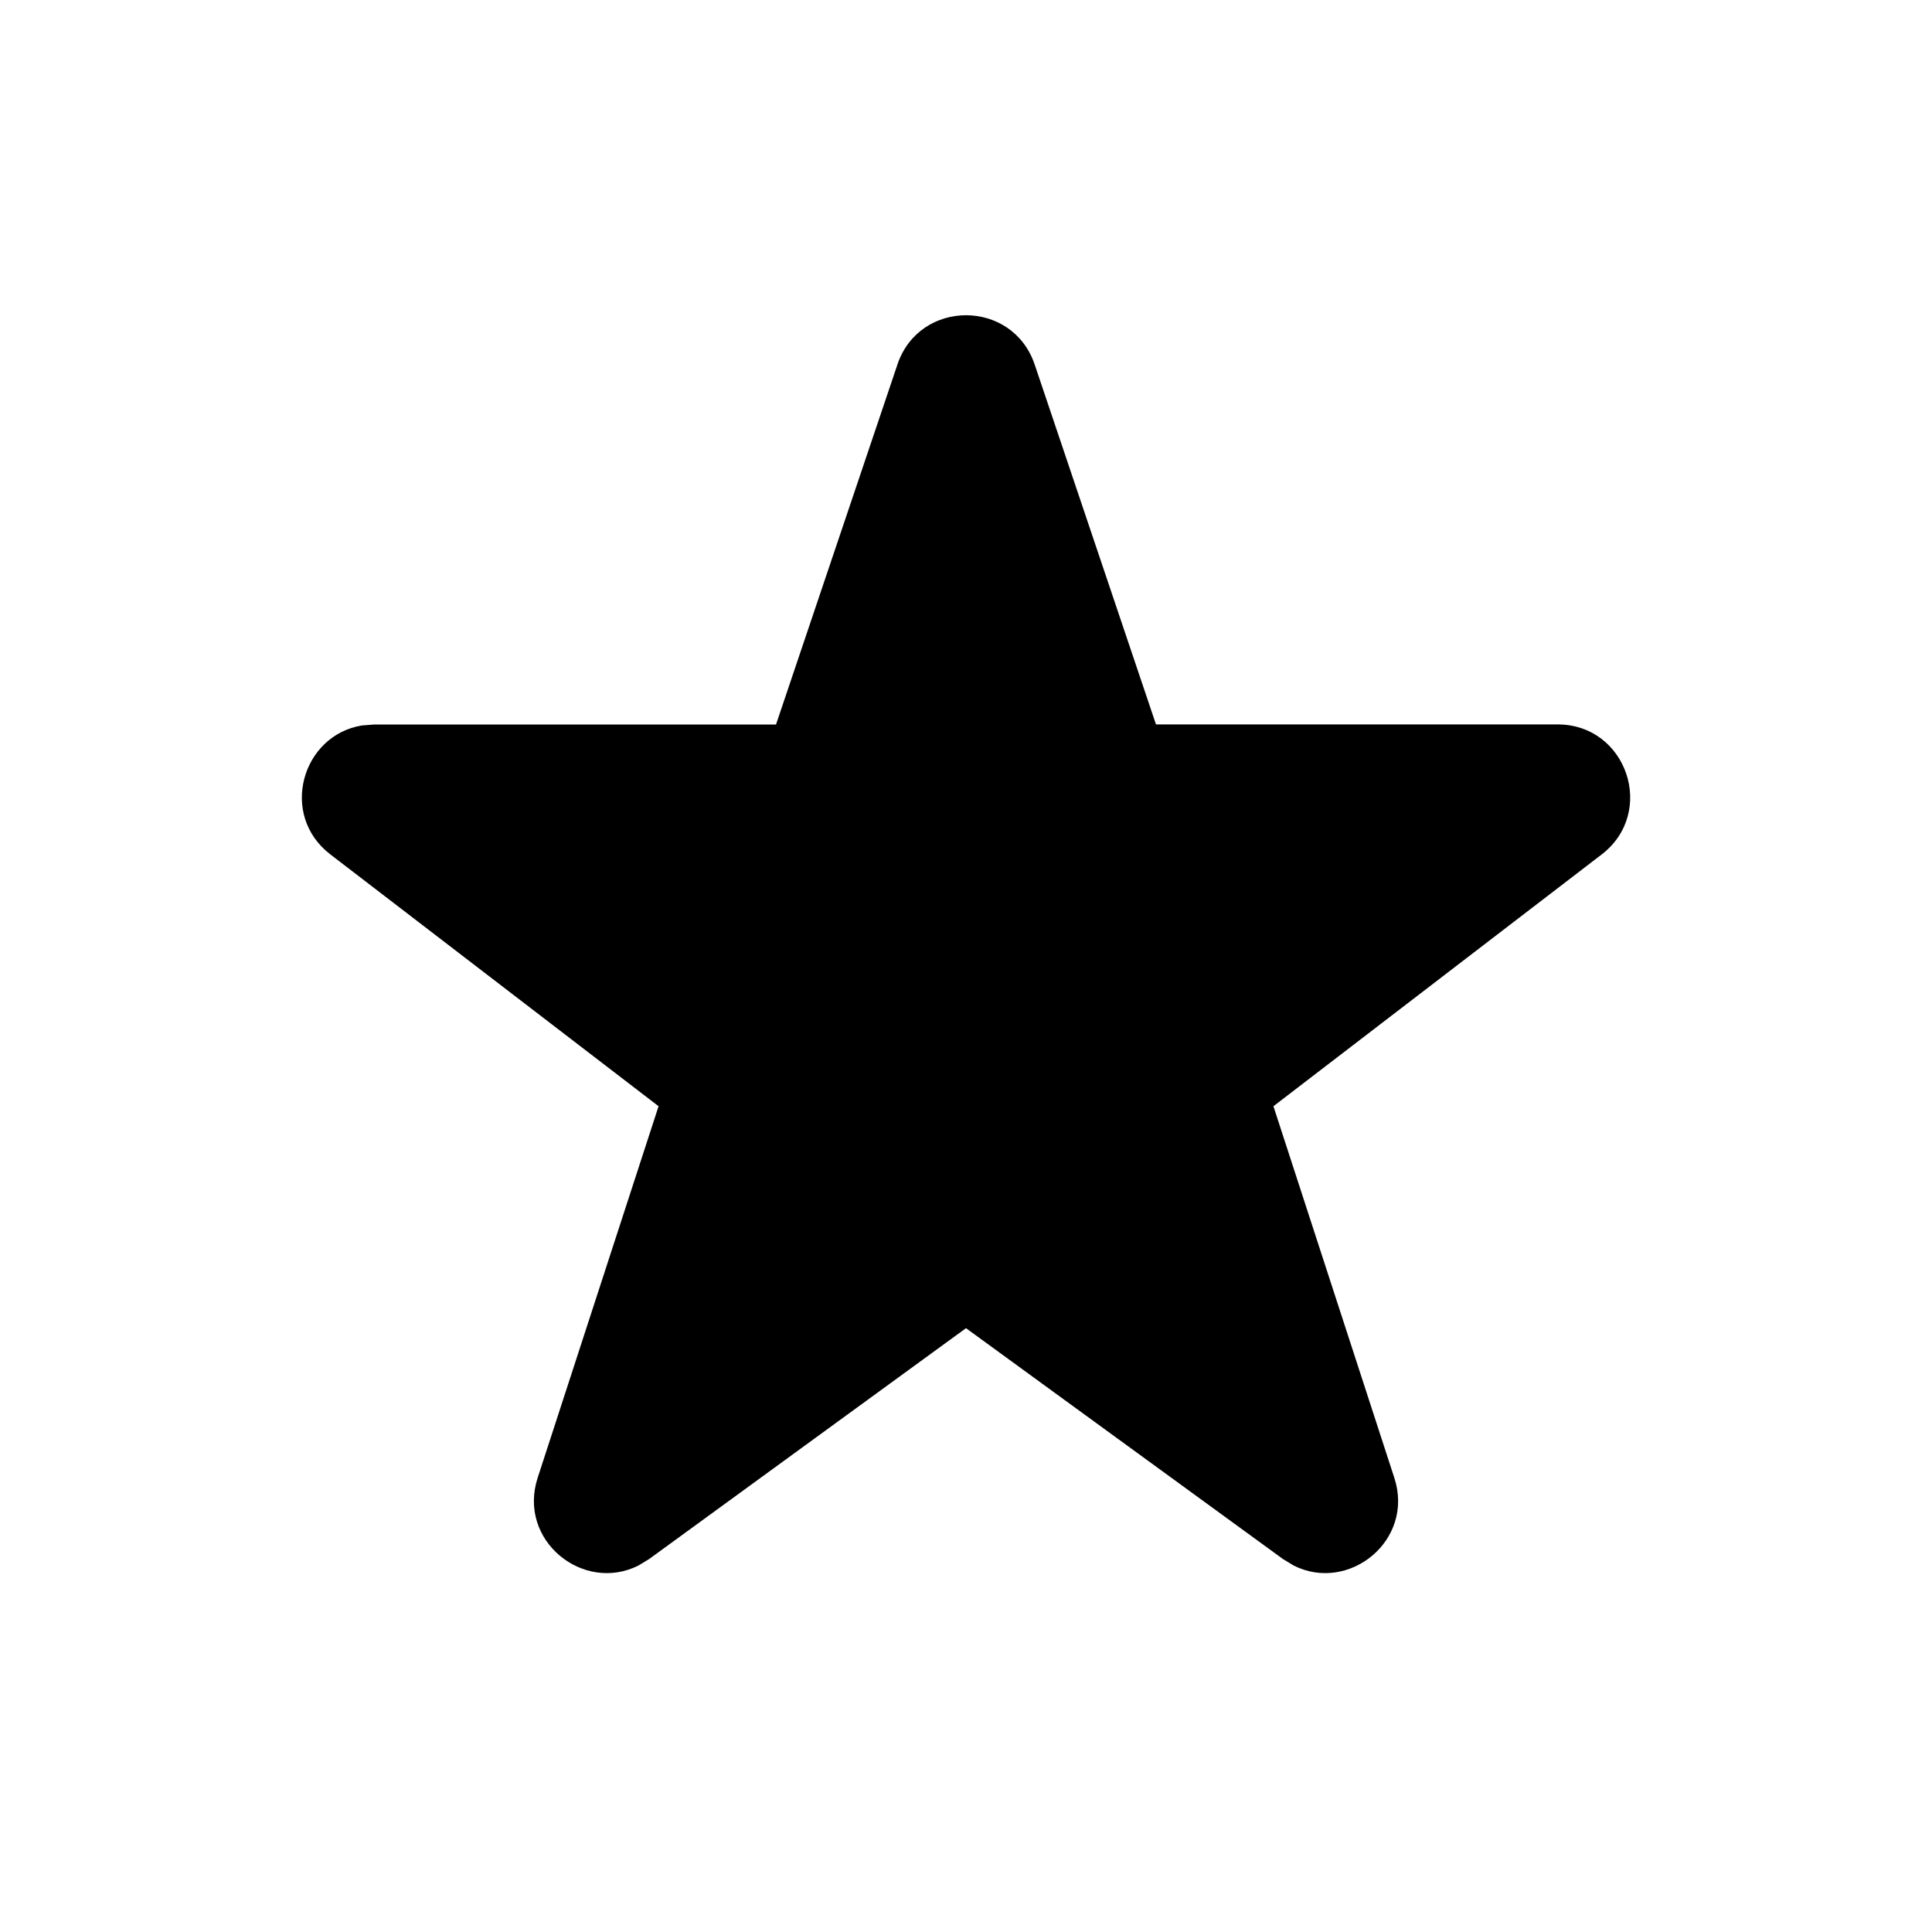
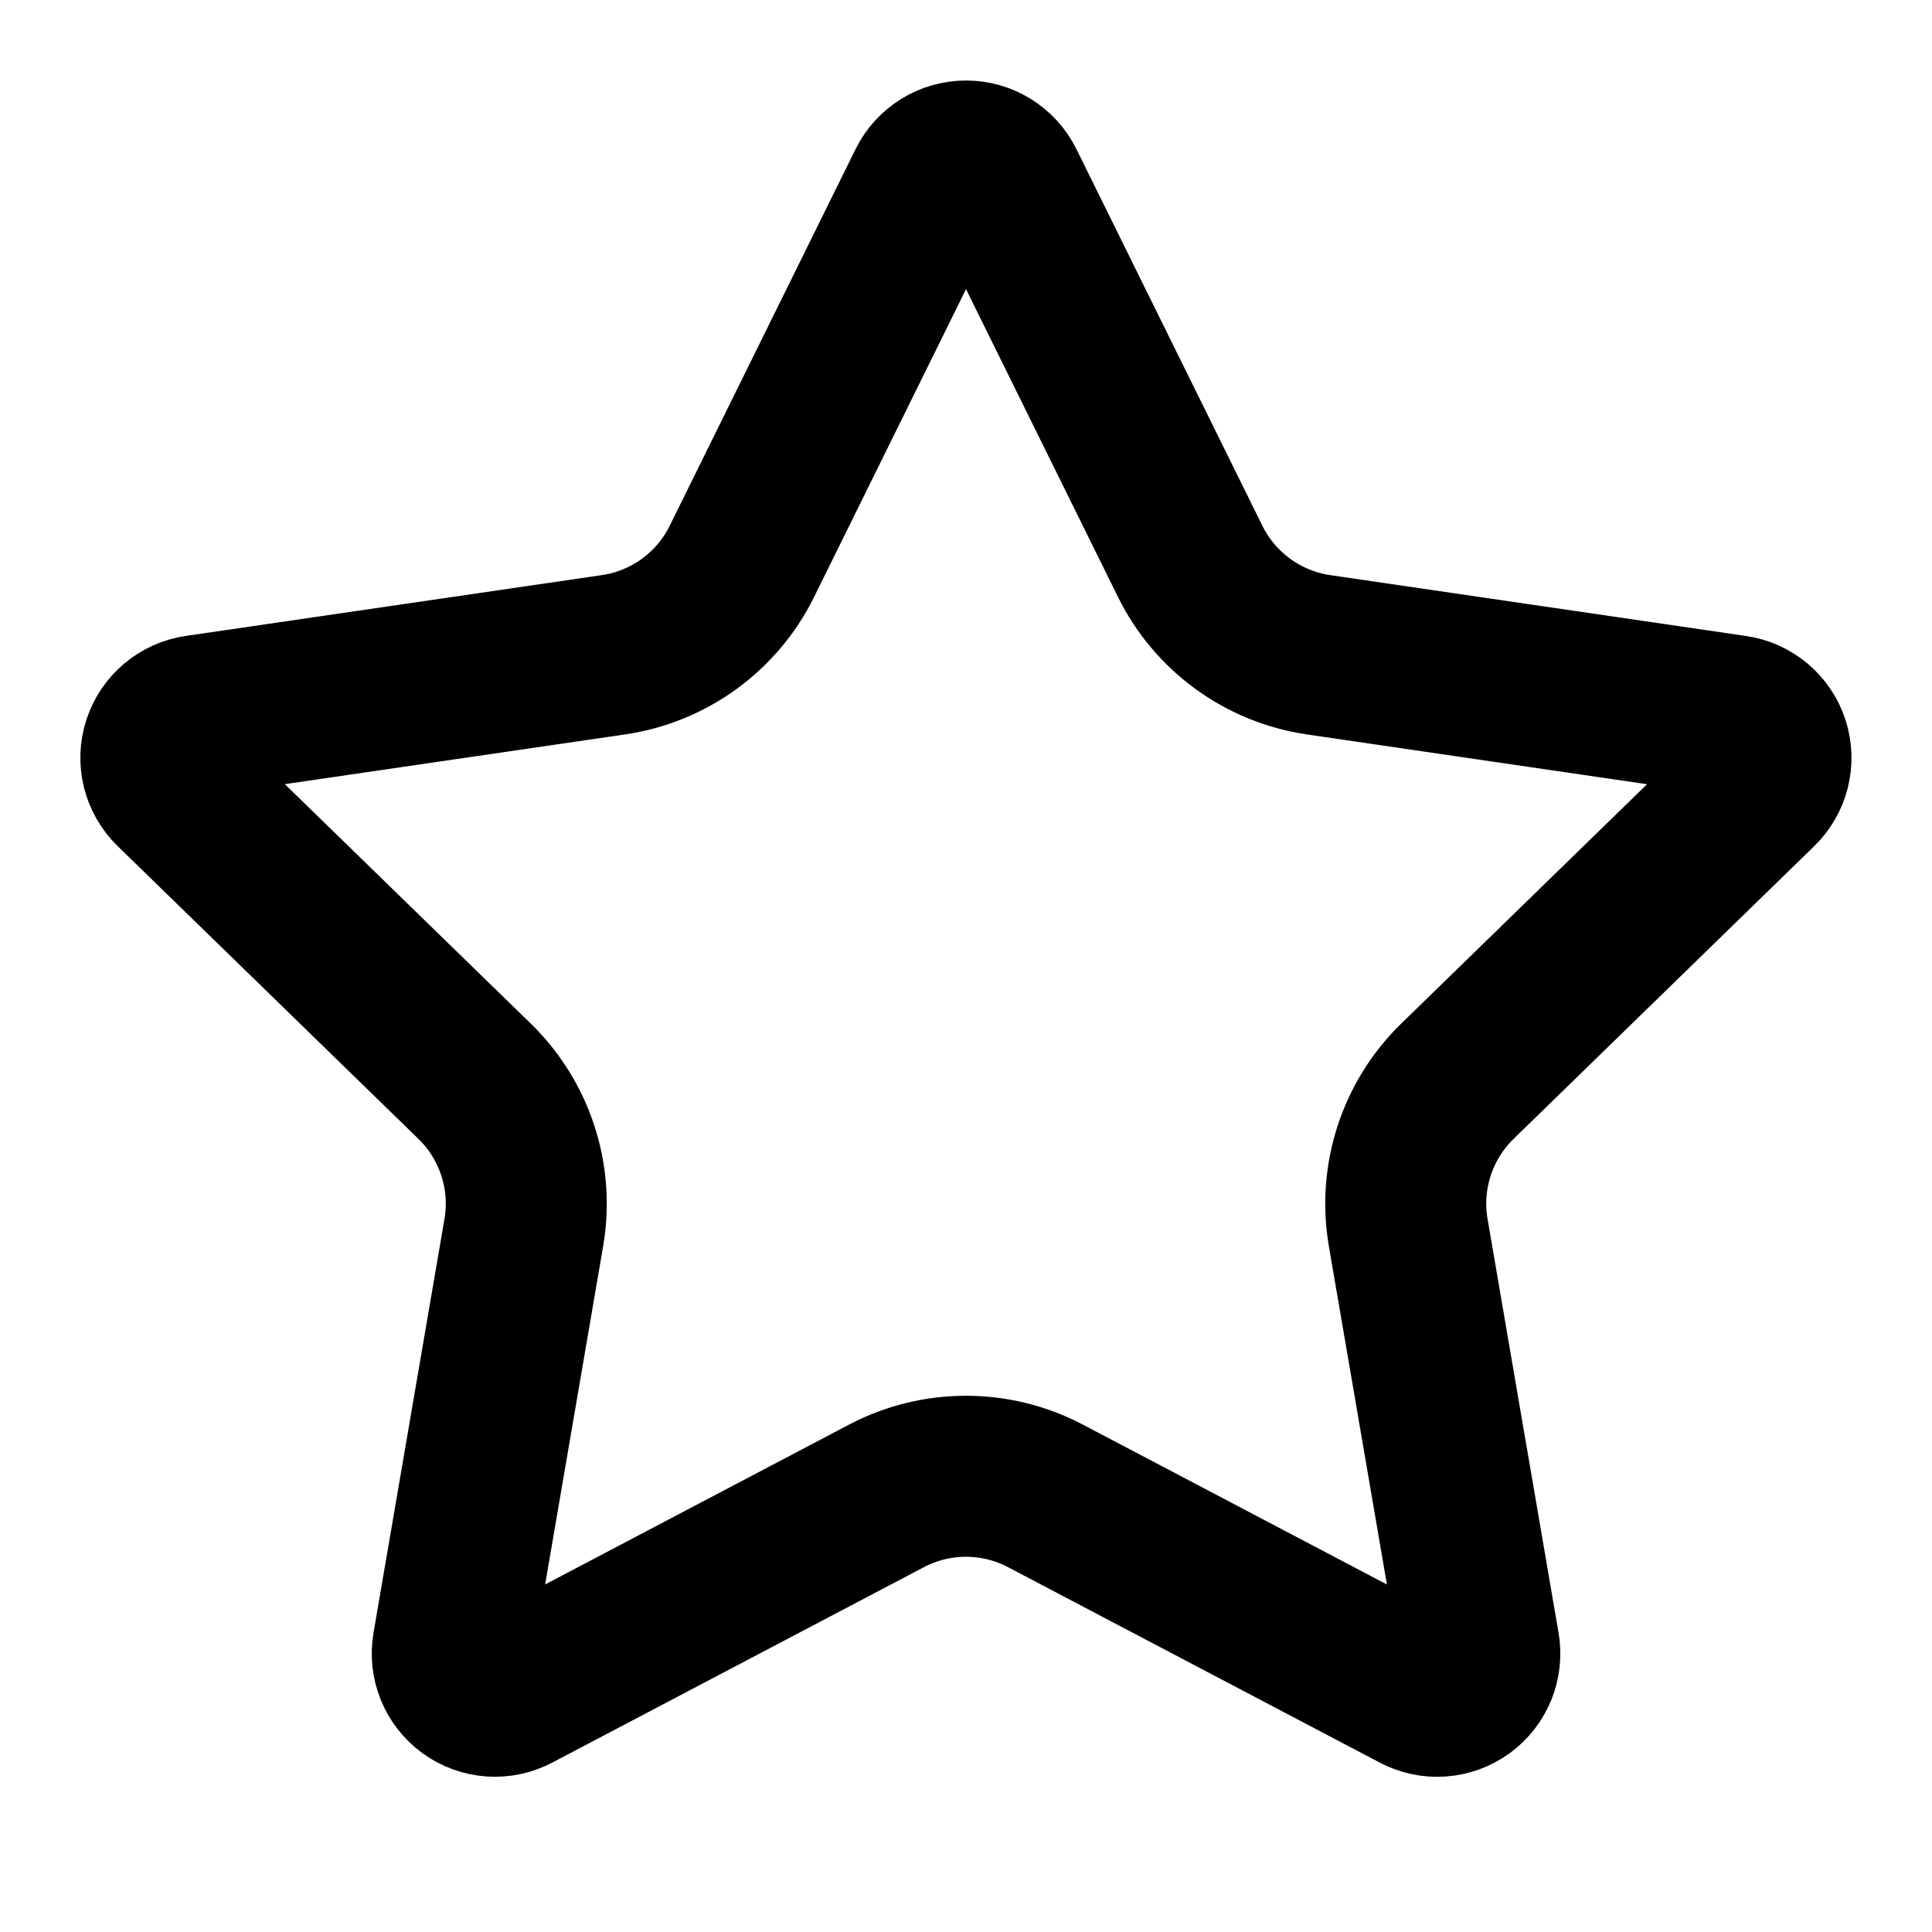
- <svg xmlns="http://www.w3.org/2000/svg" width="24" height="24" fill="none" viewBox="0 0 24 24">
-   <path fill="#000" fill-rule="evenodd" d="M11.148 4.528c.275-.816 1.429-.816 1.705 0l1.507 4.471h4.989c.86 0 1.23 1.091.548 1.615l-4.078 3.128 1.502 4.617c.253.778-.566 1.433-1.25 1.089l-.135-.082L12 16.499l-3.935 2.867-.135.082c-.685.344-1.504-.311-1.251-1.09l1.502-4.616-4.077-3.128c-.64-.491-.355-1.48.392-1.602L4.651 9H9.64l1.508-4.471Z" clip-rule="evenodd" />
+ <svg xmlns="http://www.w3.org/2000/svg" width="24" height="24" fill="none" viewBox="0 0 24 24" stroke="#000" stroke-width="2" stroke-linecap="round" stroke-linejoin="round">
+   <path d="M11.525 2.295a.53.53 0 0 1 .95 0l2.31 4.679a2.123 2.123 0 0 0 1.595 1.16l5.166.756a.53.53 0 0 1 .294.904l-3.736 3.638a2.123 2.123 0 0 0-.611 1.878l.882 5.14a.53.53 0 0 1-.771.56l-4.618-2.428a2.122 2.122 0 0 0-1.973 0L6.396 21.01a.53.53 0 0 1-.77-.56l.881-5.139a2.122 2.122 0 0 0-.611-1.879L2.16 9.795a.53.53 0 0 1 .294-.906l5.165-.755a2.122 2.122 0 0 0 1.597-1.16z" />
</svg>
